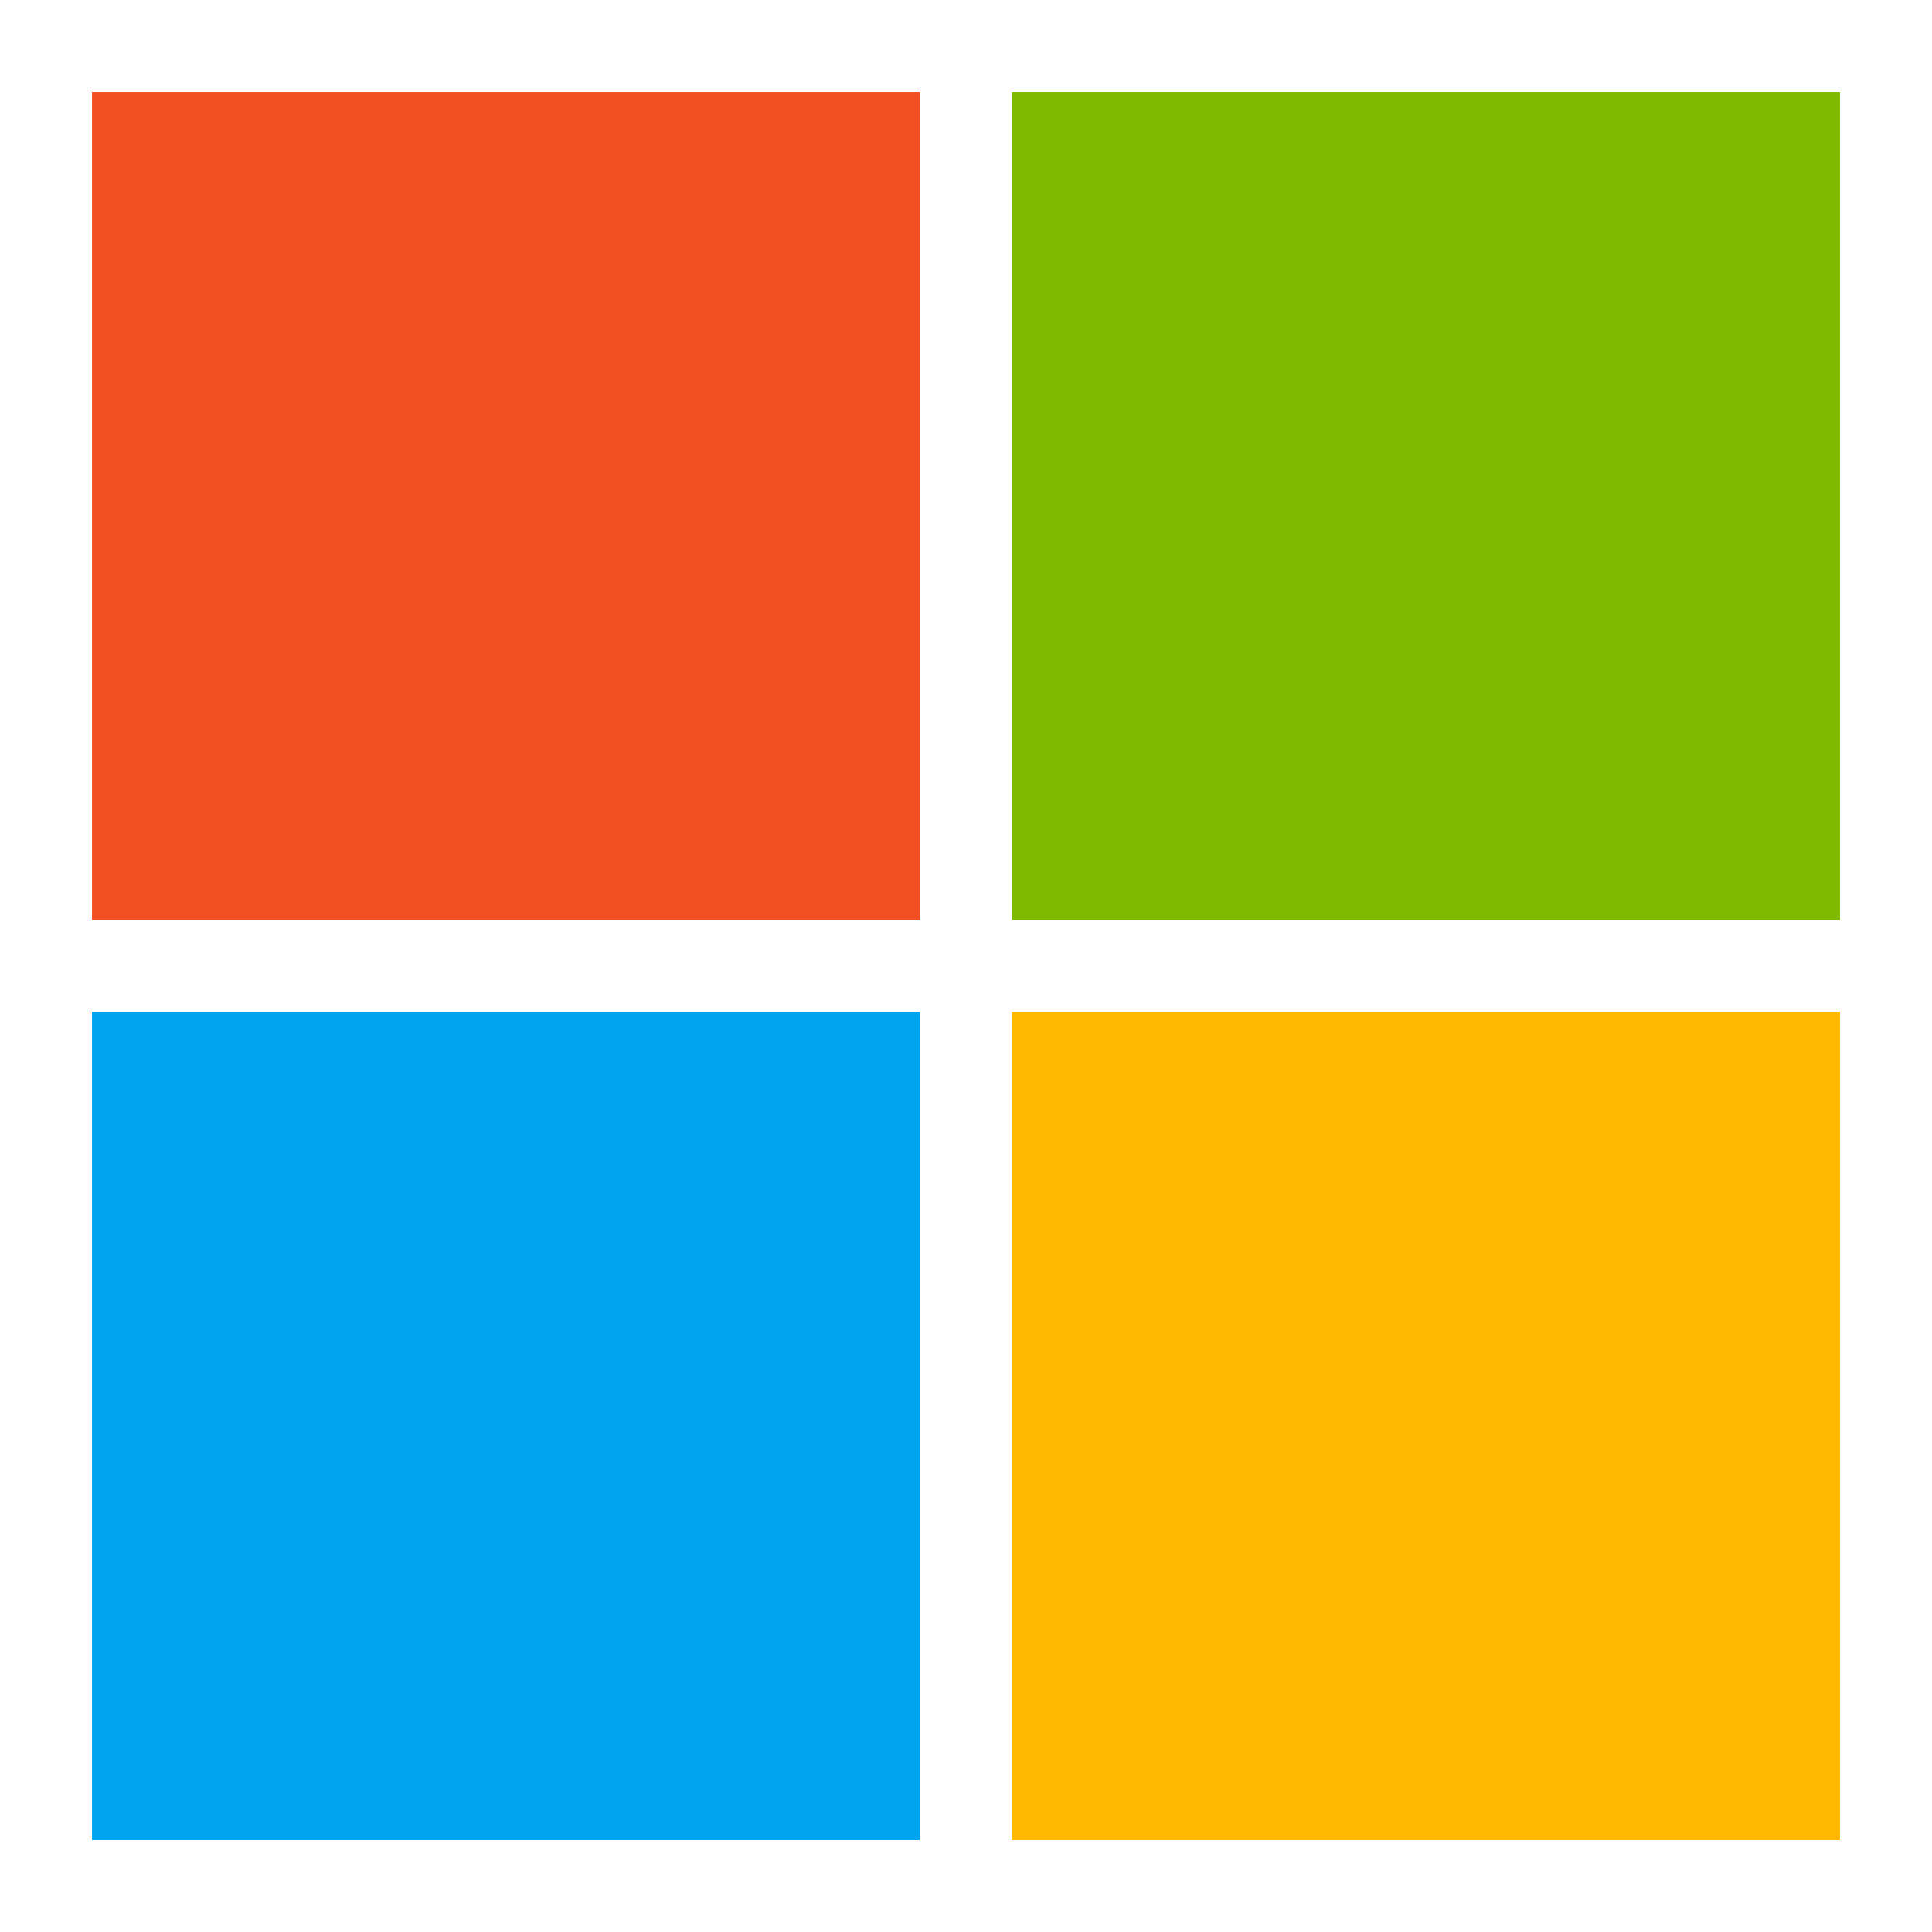
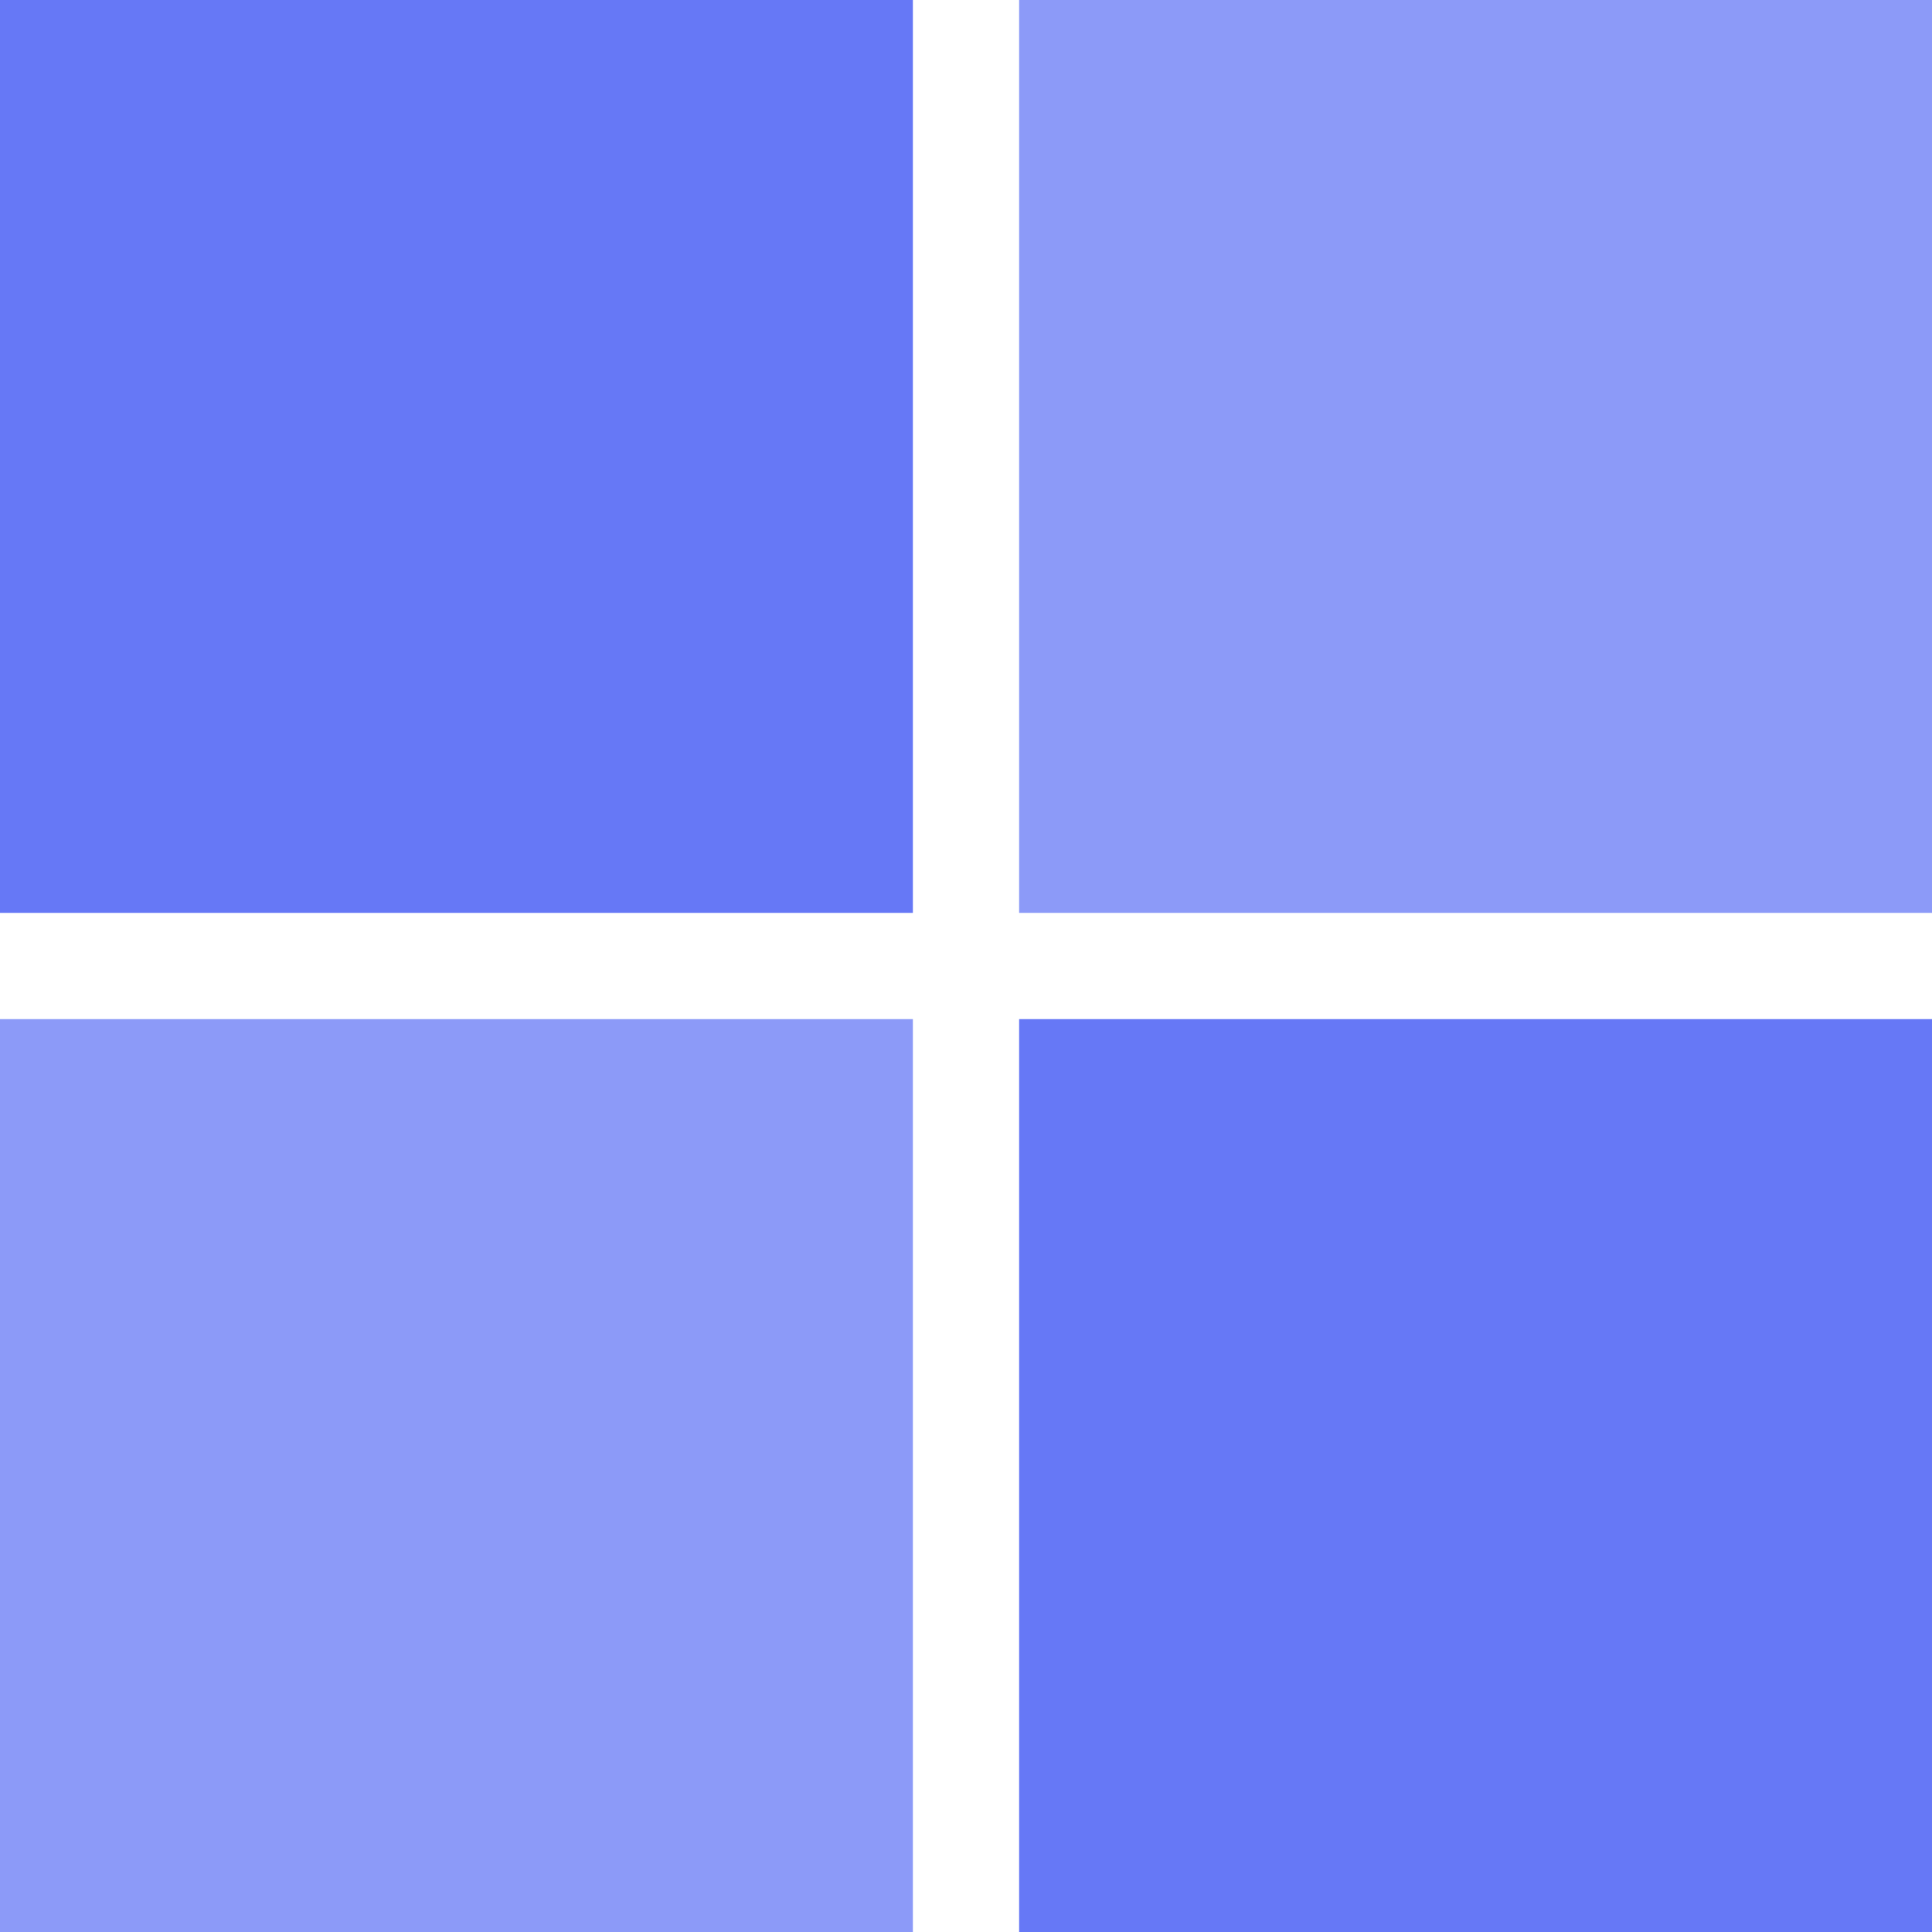
- <svg xmlns="http://www.w3.org/2000/svg" version="1.1" width="21" height="21" viewBox="0 0 21 21">
-   <rect x="1" y="1" width="9" height="9" fill="#f25022" />
-   <rect x="1" y="11" width="9" height="9" fill="#00a4ef" />
-   <rect x="11" y="1" width="9" height="9" fill="#7fba00" />
-   <rect x="11" y="11" width="9" height="9" fill="#ffb900" />
+ <svg xmlns="http://www.w3.org/2000/svg" id="Layer_1" viewBox="0 0 24 24">
+   <rect y="0" width="11.34" height="11.34" fill="#6678f6" />
+   <rect y="12.66" width="11.34" height="11.34" fill="#8c9af8" />
+   <rect x="12.66" y="12.66" width="11.34" height="11.34" fill="#6678f6" />
+   <rect x="12.66" y="0" width="11.34" height="11.34" fill="#8c9af8" />
</svg>
